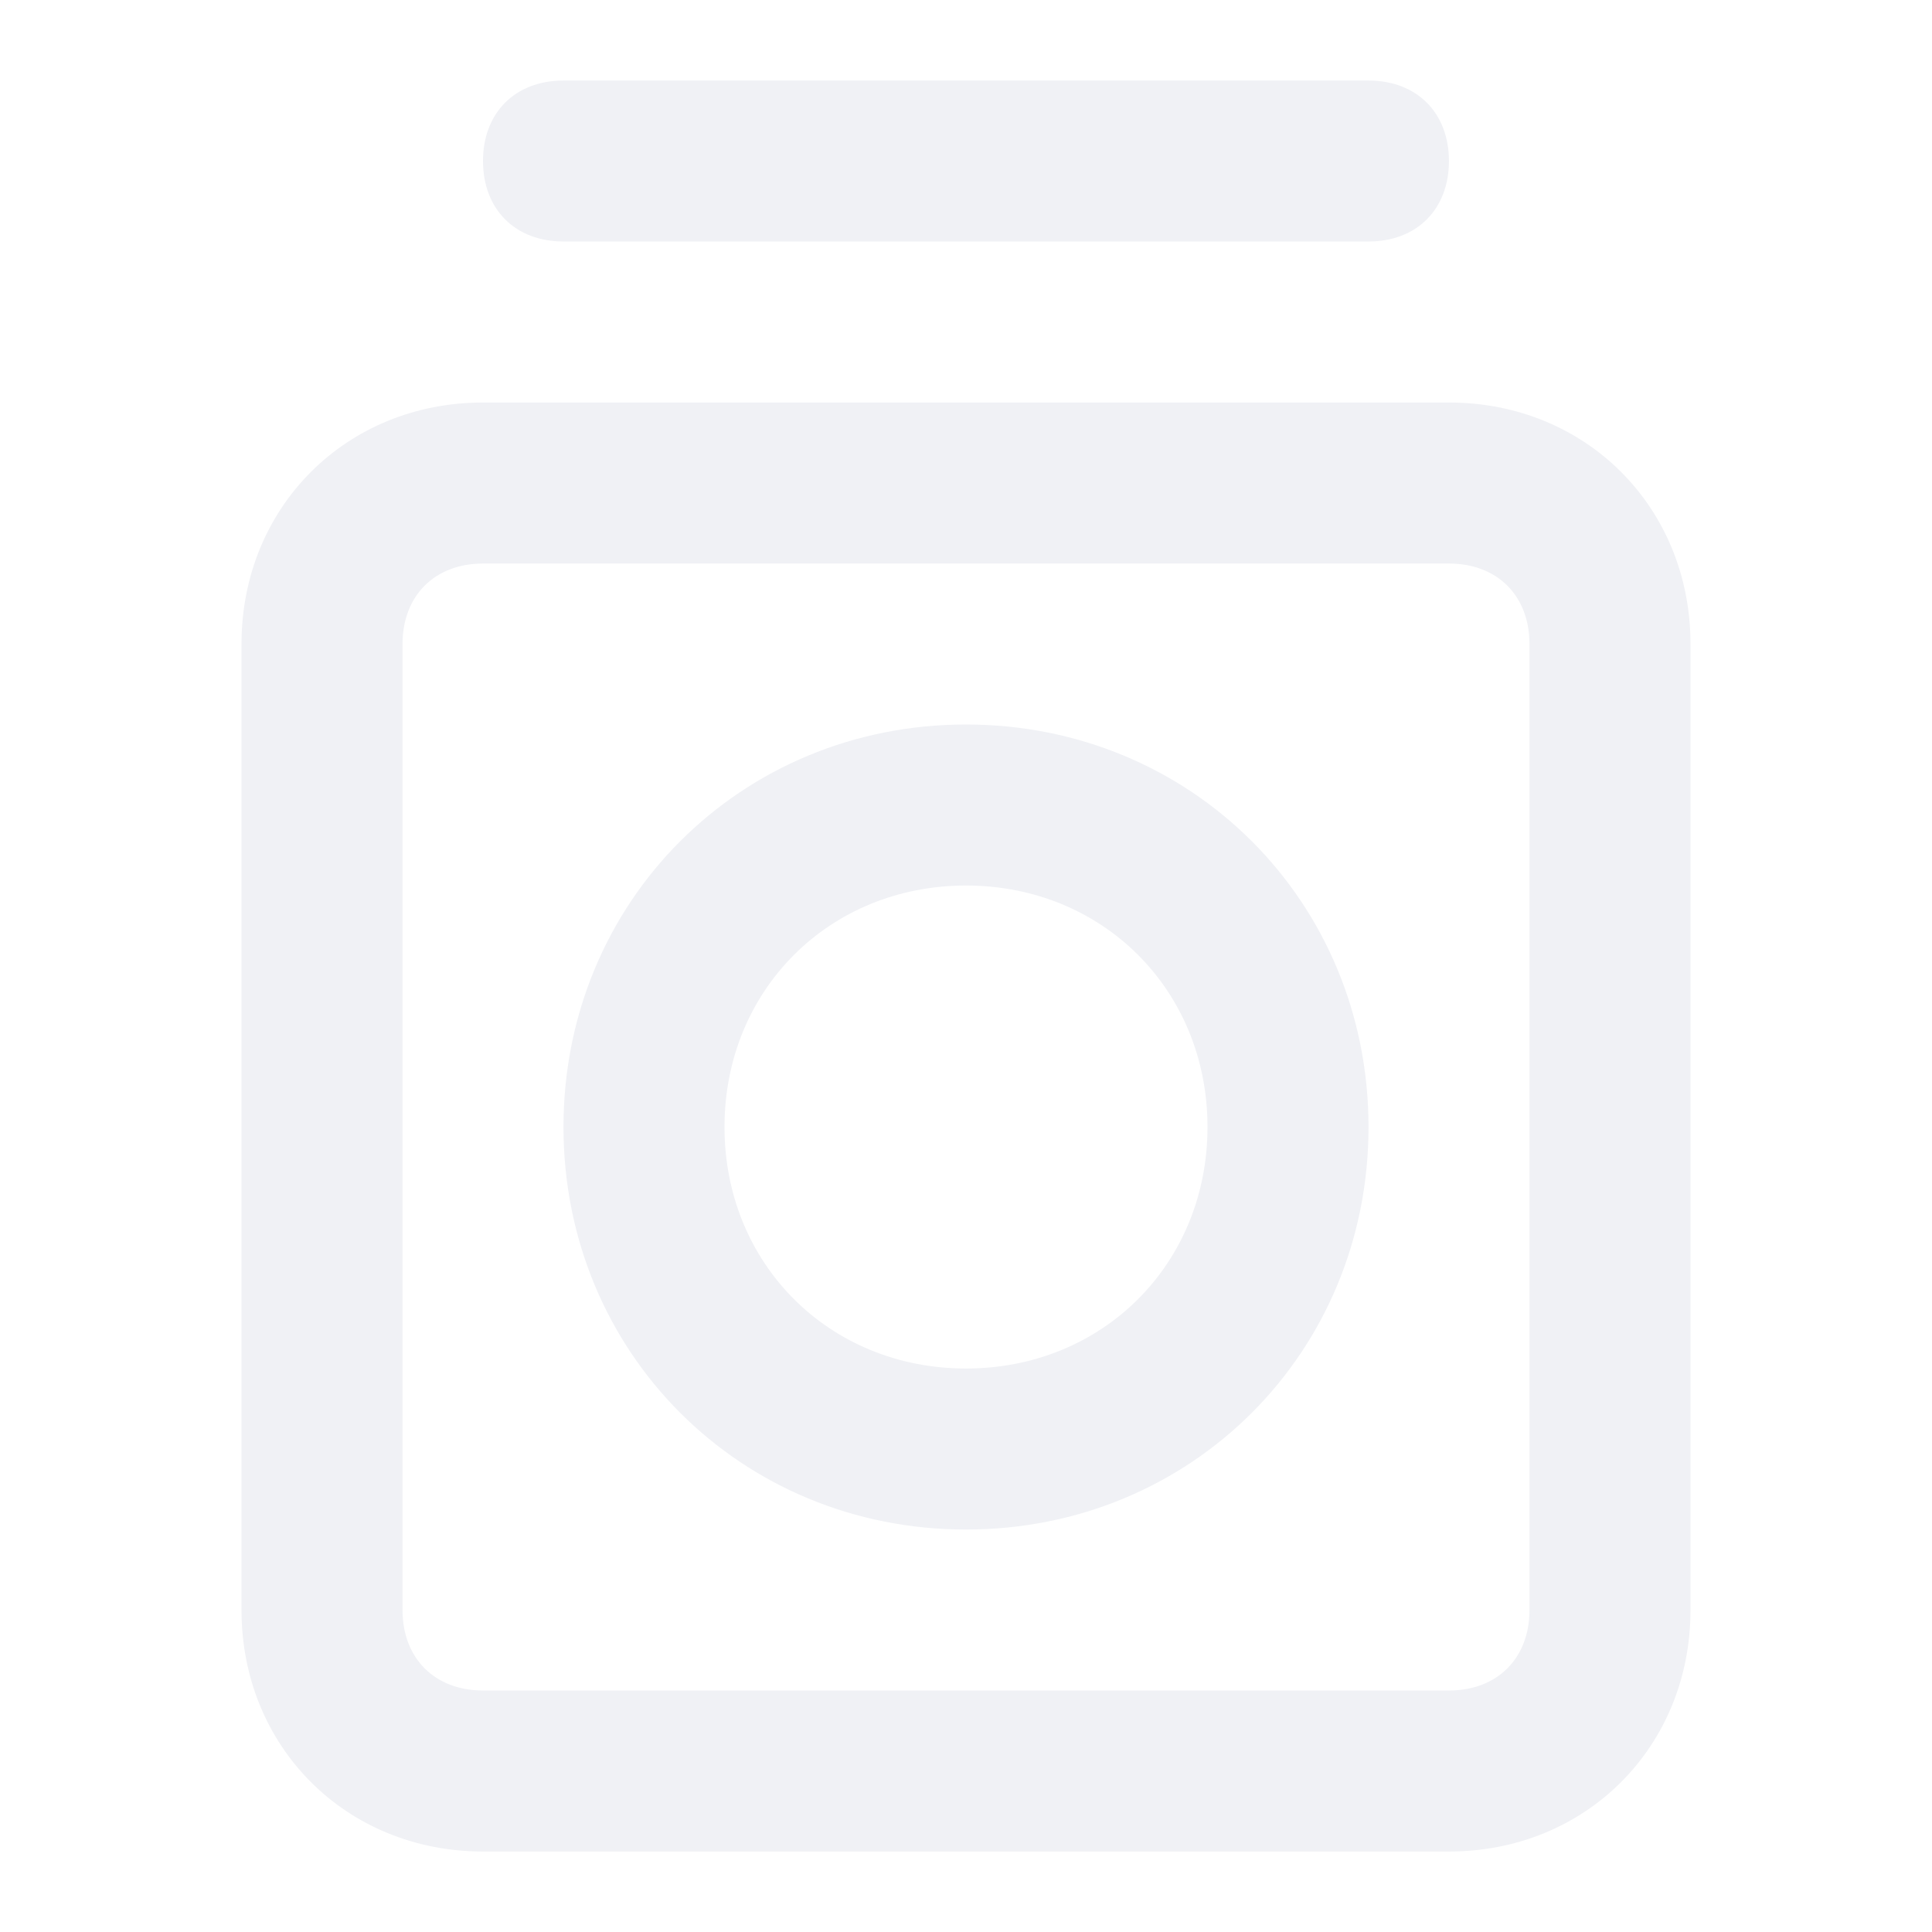
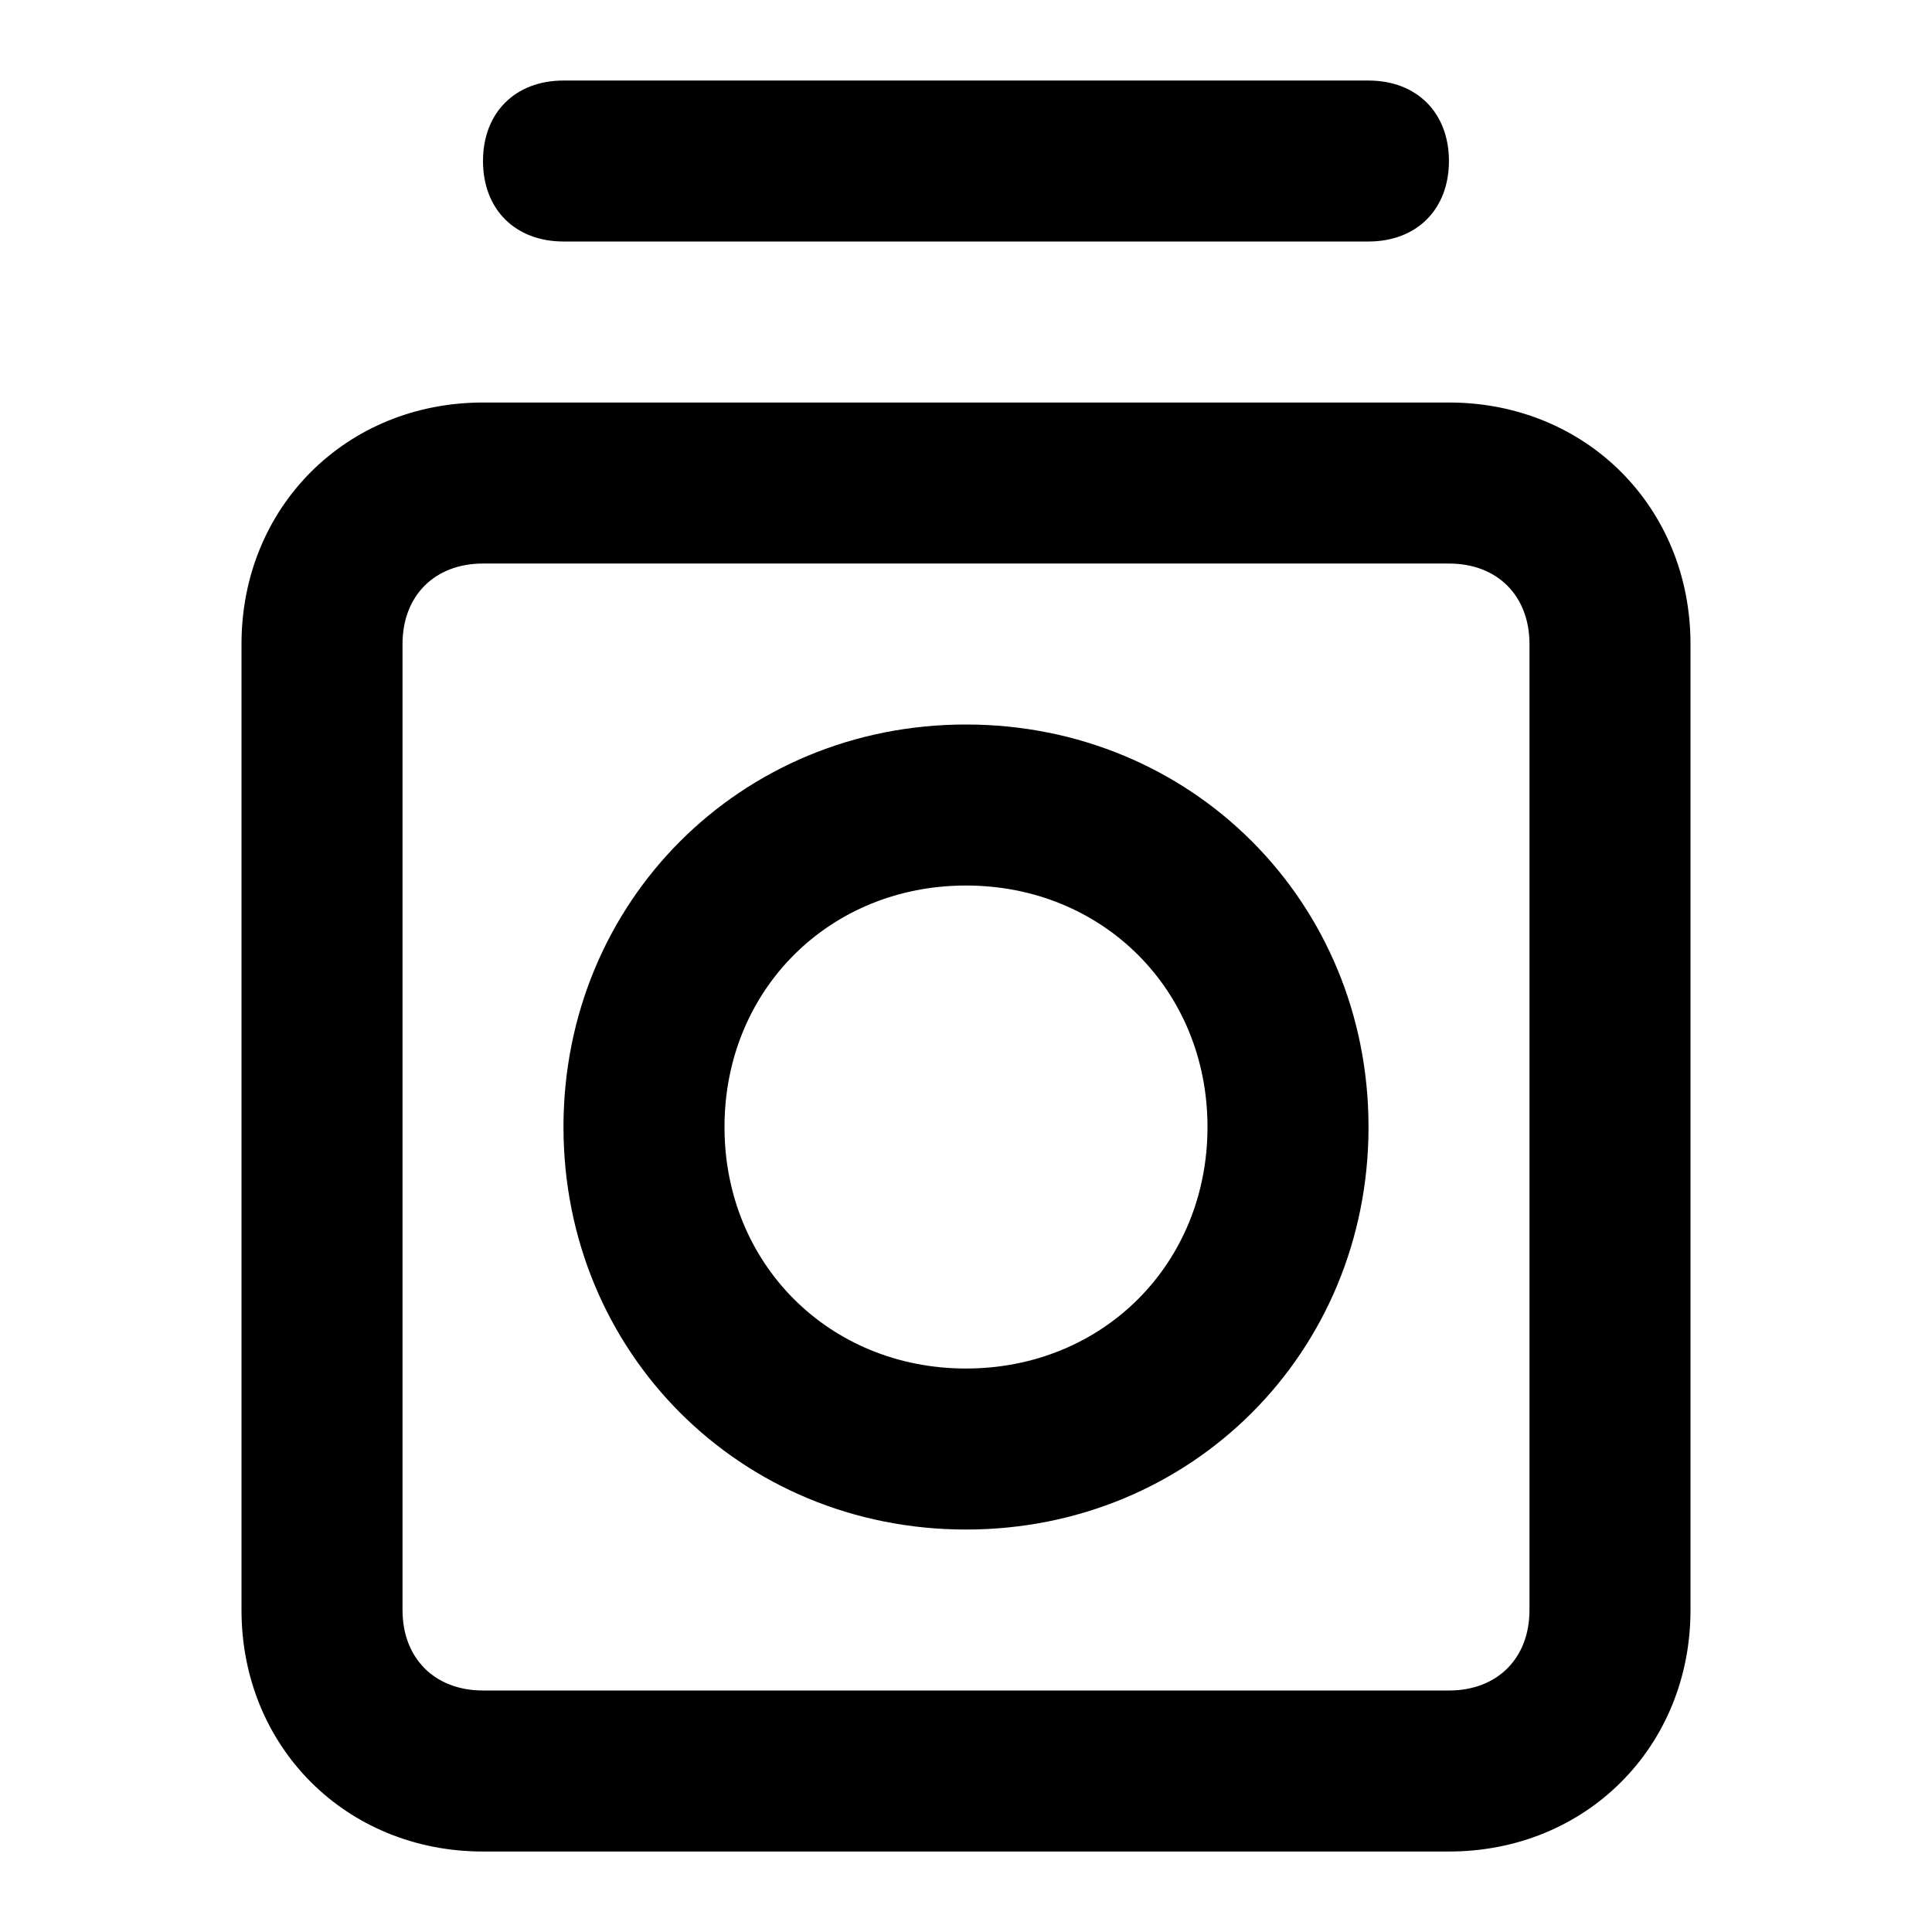
<svg xmlns="http://www.w3.org/2000/svg" version="1.1" width="32" height="32" viewBox="0 0 32 32">
-   <path fill="#f0f1f5" d="M24 6.667h-16c-2.267 0-4 1.733-4 4v16c0 2.267 1.733 4 4 4h16c2.267 0 4-1.733 4-4v-16c0-2.267-1.733-4-4-4zM25.333 26.667c0 0.8-0.533 1.333-1.333 1.333h-16c-0.8 0-1.333-0.533-1.333-1.333v-16c0-0.8 0.533-1.333 1.333-1.333h16c0.8 0 1.333 0.533 1.333 1.333v16z" />
-   <path fill="#f0f1f5" d="M9.333 4h13.333c0.8 0 1.333-0.533 1.333-1.333s-0.533-1.333-1.333-1.333h-13.333c-0.8 0-1.333 0.533-1.333 1.333s0.533 1.333 1.333 1.333z" />
-   <path fill="#f0f1f5" d="M16 12c-3.733 0-6.667 2.933-6.667 6.667s2.933 6.667 6.667 6.667 6.667-2.933 6.667-6.667-2.933-6.667-6.667-6.667zM16 22.667c-2.267 0-4-1.733-4-4s1.733-4 4-4 4 1.733 4 4-1.733 4-4 4z" />
+   <path d="M24 6.667h-16c-2.267 0-4 1.733-4 4v16c0 2.267 1.733 4 4 4h16c2.267 0 4-1.733 4-4v-16c0-2.267-1.733-4-4-4zM25.333 26.667c0 0.8-0.533 1.333-1.333 1.333h-16c-0.8 0-1.333-0.533-1.333-1.333v-16c0-0.8 0.533-1.333 1.333-1.333h16c0.8 0 1.333 0.533 1.333 1.333v16z" />
+   <path d="M9.333 4h13.333c0.8 0 1.333-0.533 1.333-1.333s-0.533-1.333-1.333-1.333h-13.333c-0.8 0-1.333 0.533-1.333 1.333s0.533 1.333 1.333 1.333z" />
+   <path d="M16 12c-3.733 0-6.667 2.933-6.667 6.667s2.933 6.667 6.667 6.667 6.667-2.933 6.667-6.667-2.933-6.667-6.667-6.667zM16 22.667c-2.267 0-4-1.733-4-4s1.733-4 4-4 4 1.733 4 4-1.733 4-4 4z" />
</svg>
